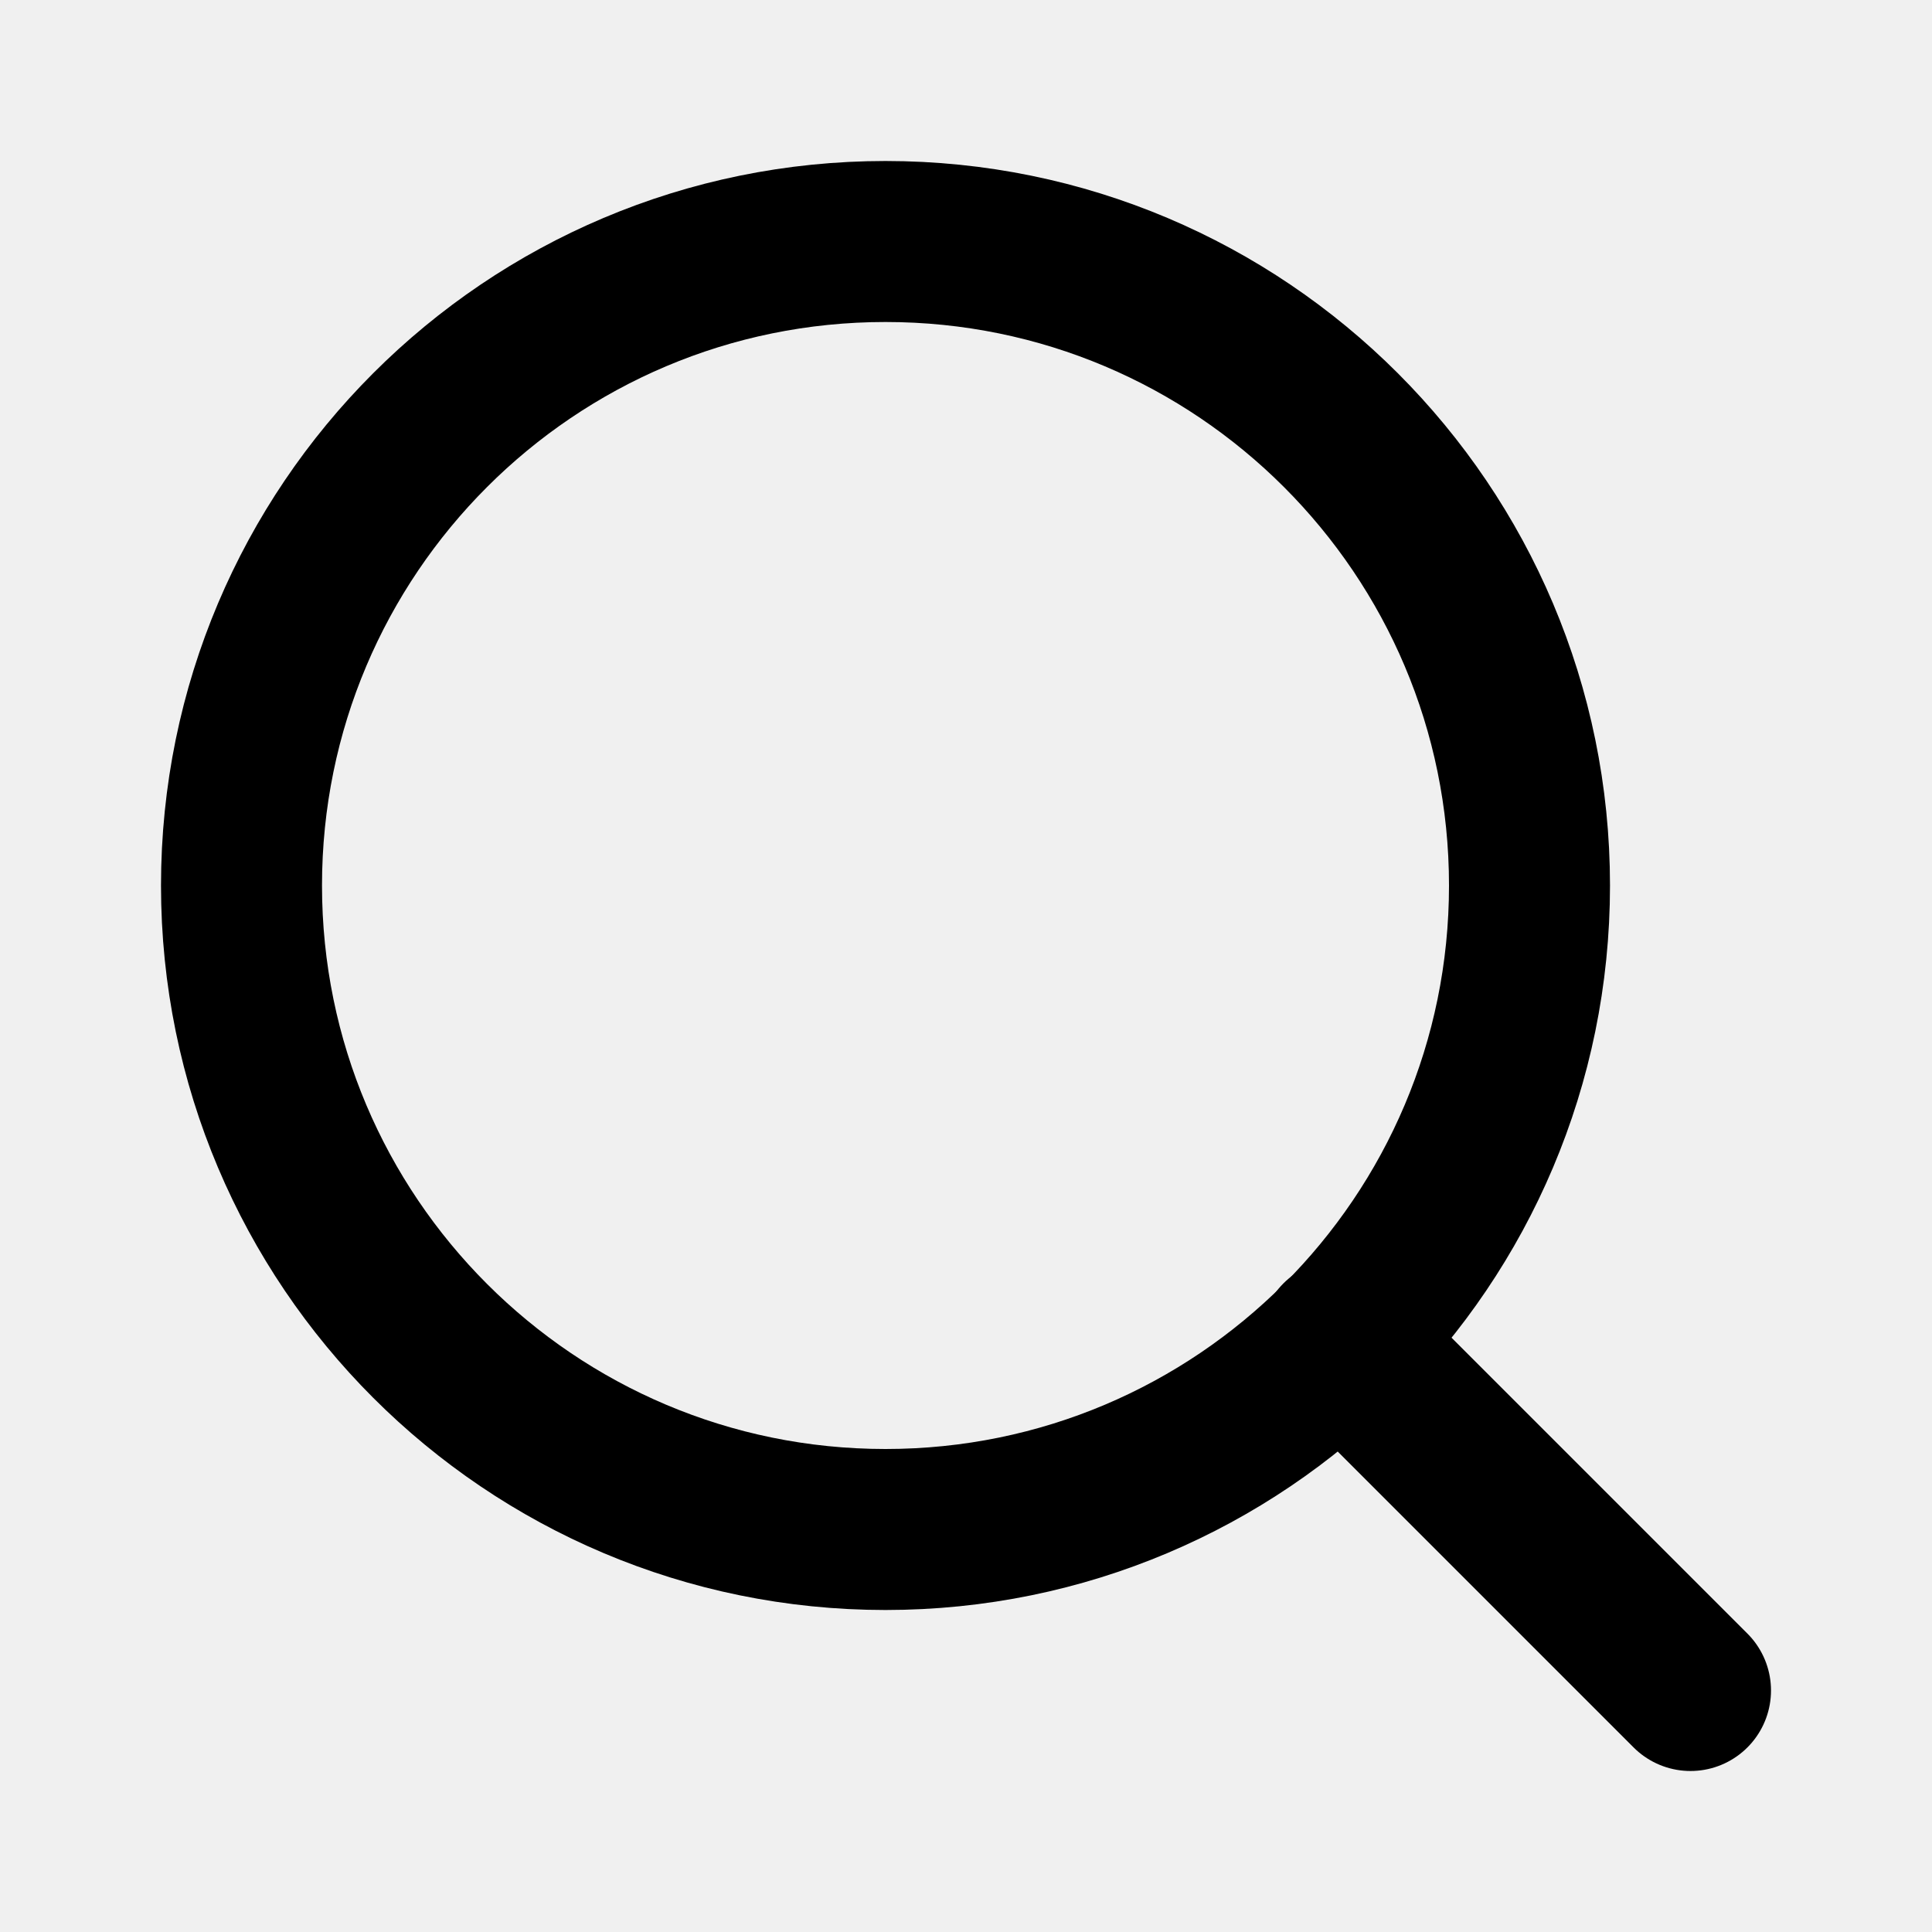
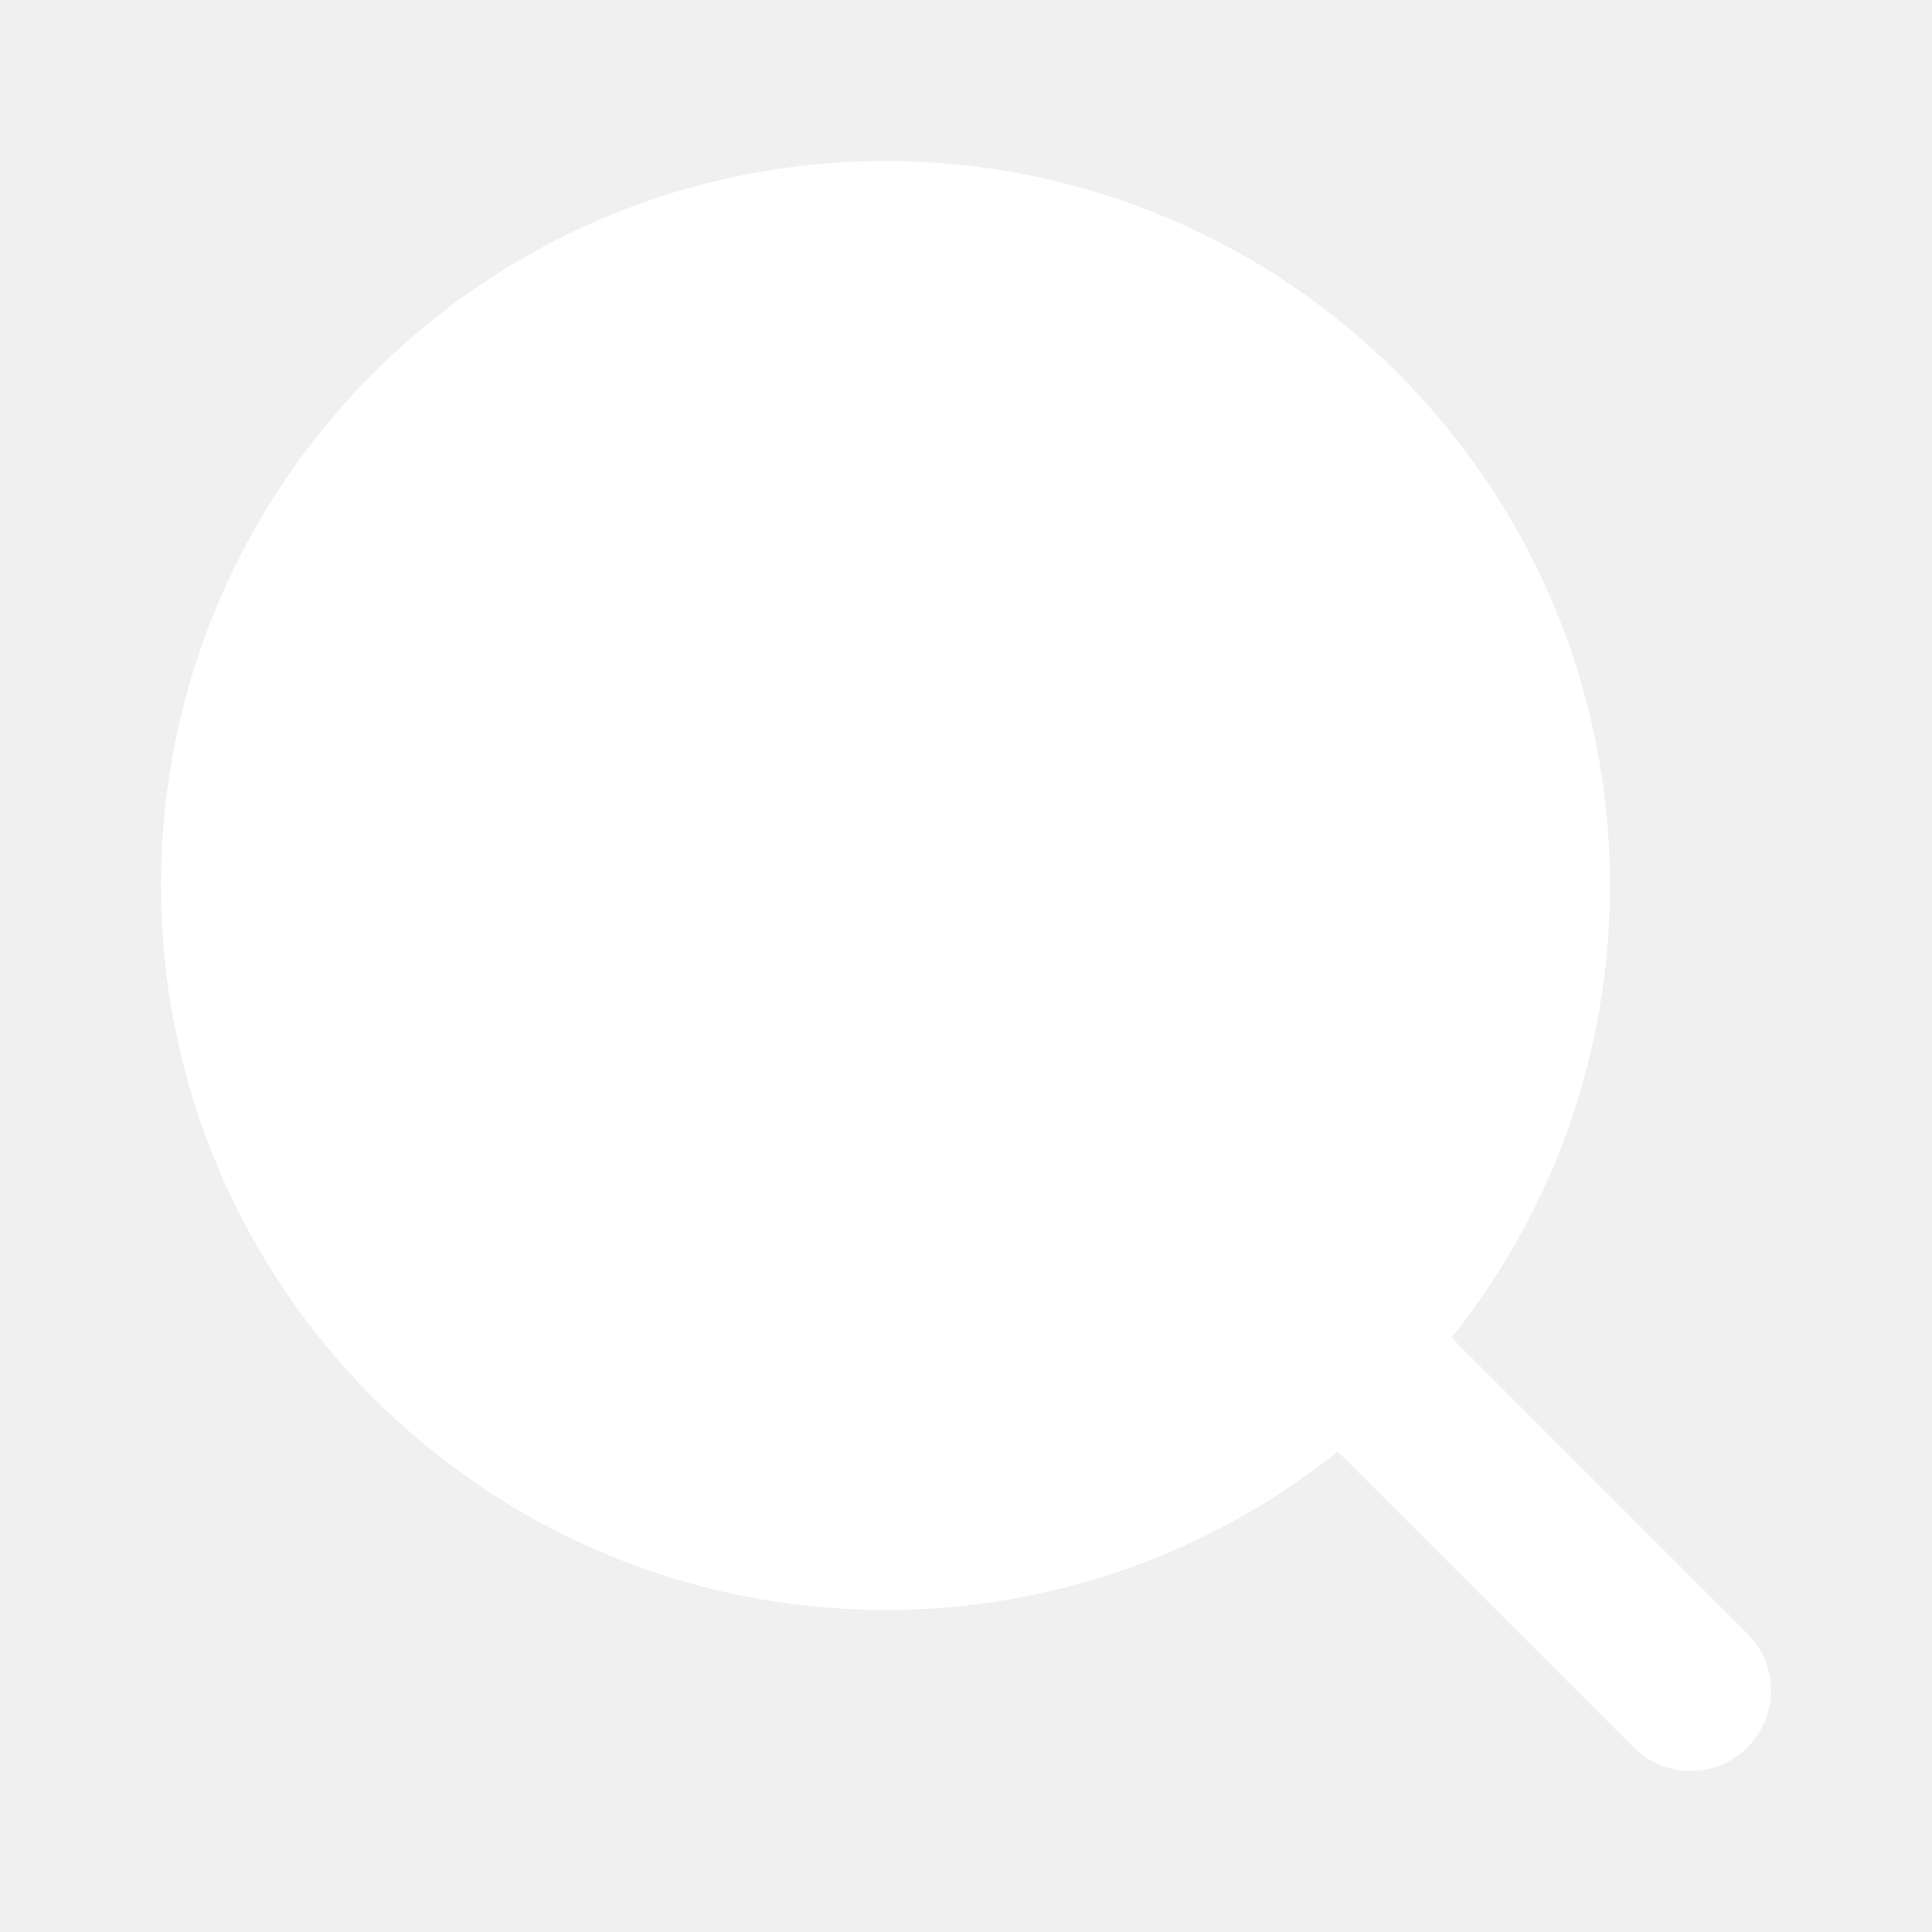
- <svg xmlns="http://www.w3.org/2000/svg" width="24" height="24" viewBox="0 0 24 24" fill="none" stroke="currentColor" stroke-width="2" stroke-linecap="round" stroke-linejoin="round" class="lucide lucide-search">
-   <circle cx="11" cy="11" r="8" />
+ <svg xmlns="http://www.w3.org/2000/svg" width="24" height="24" viewBox="0 0 24 24" fill="none" stroke="white" stroke-width="2" stroke-linecap="round" stroke-linejoin="round" className="lucide lucide-search">
+   <circle cx="11" cy="11" r="8" fill="white" />
  <line x1="21" x2="16.65" y1="21" y2="16.65" />
</svg>
